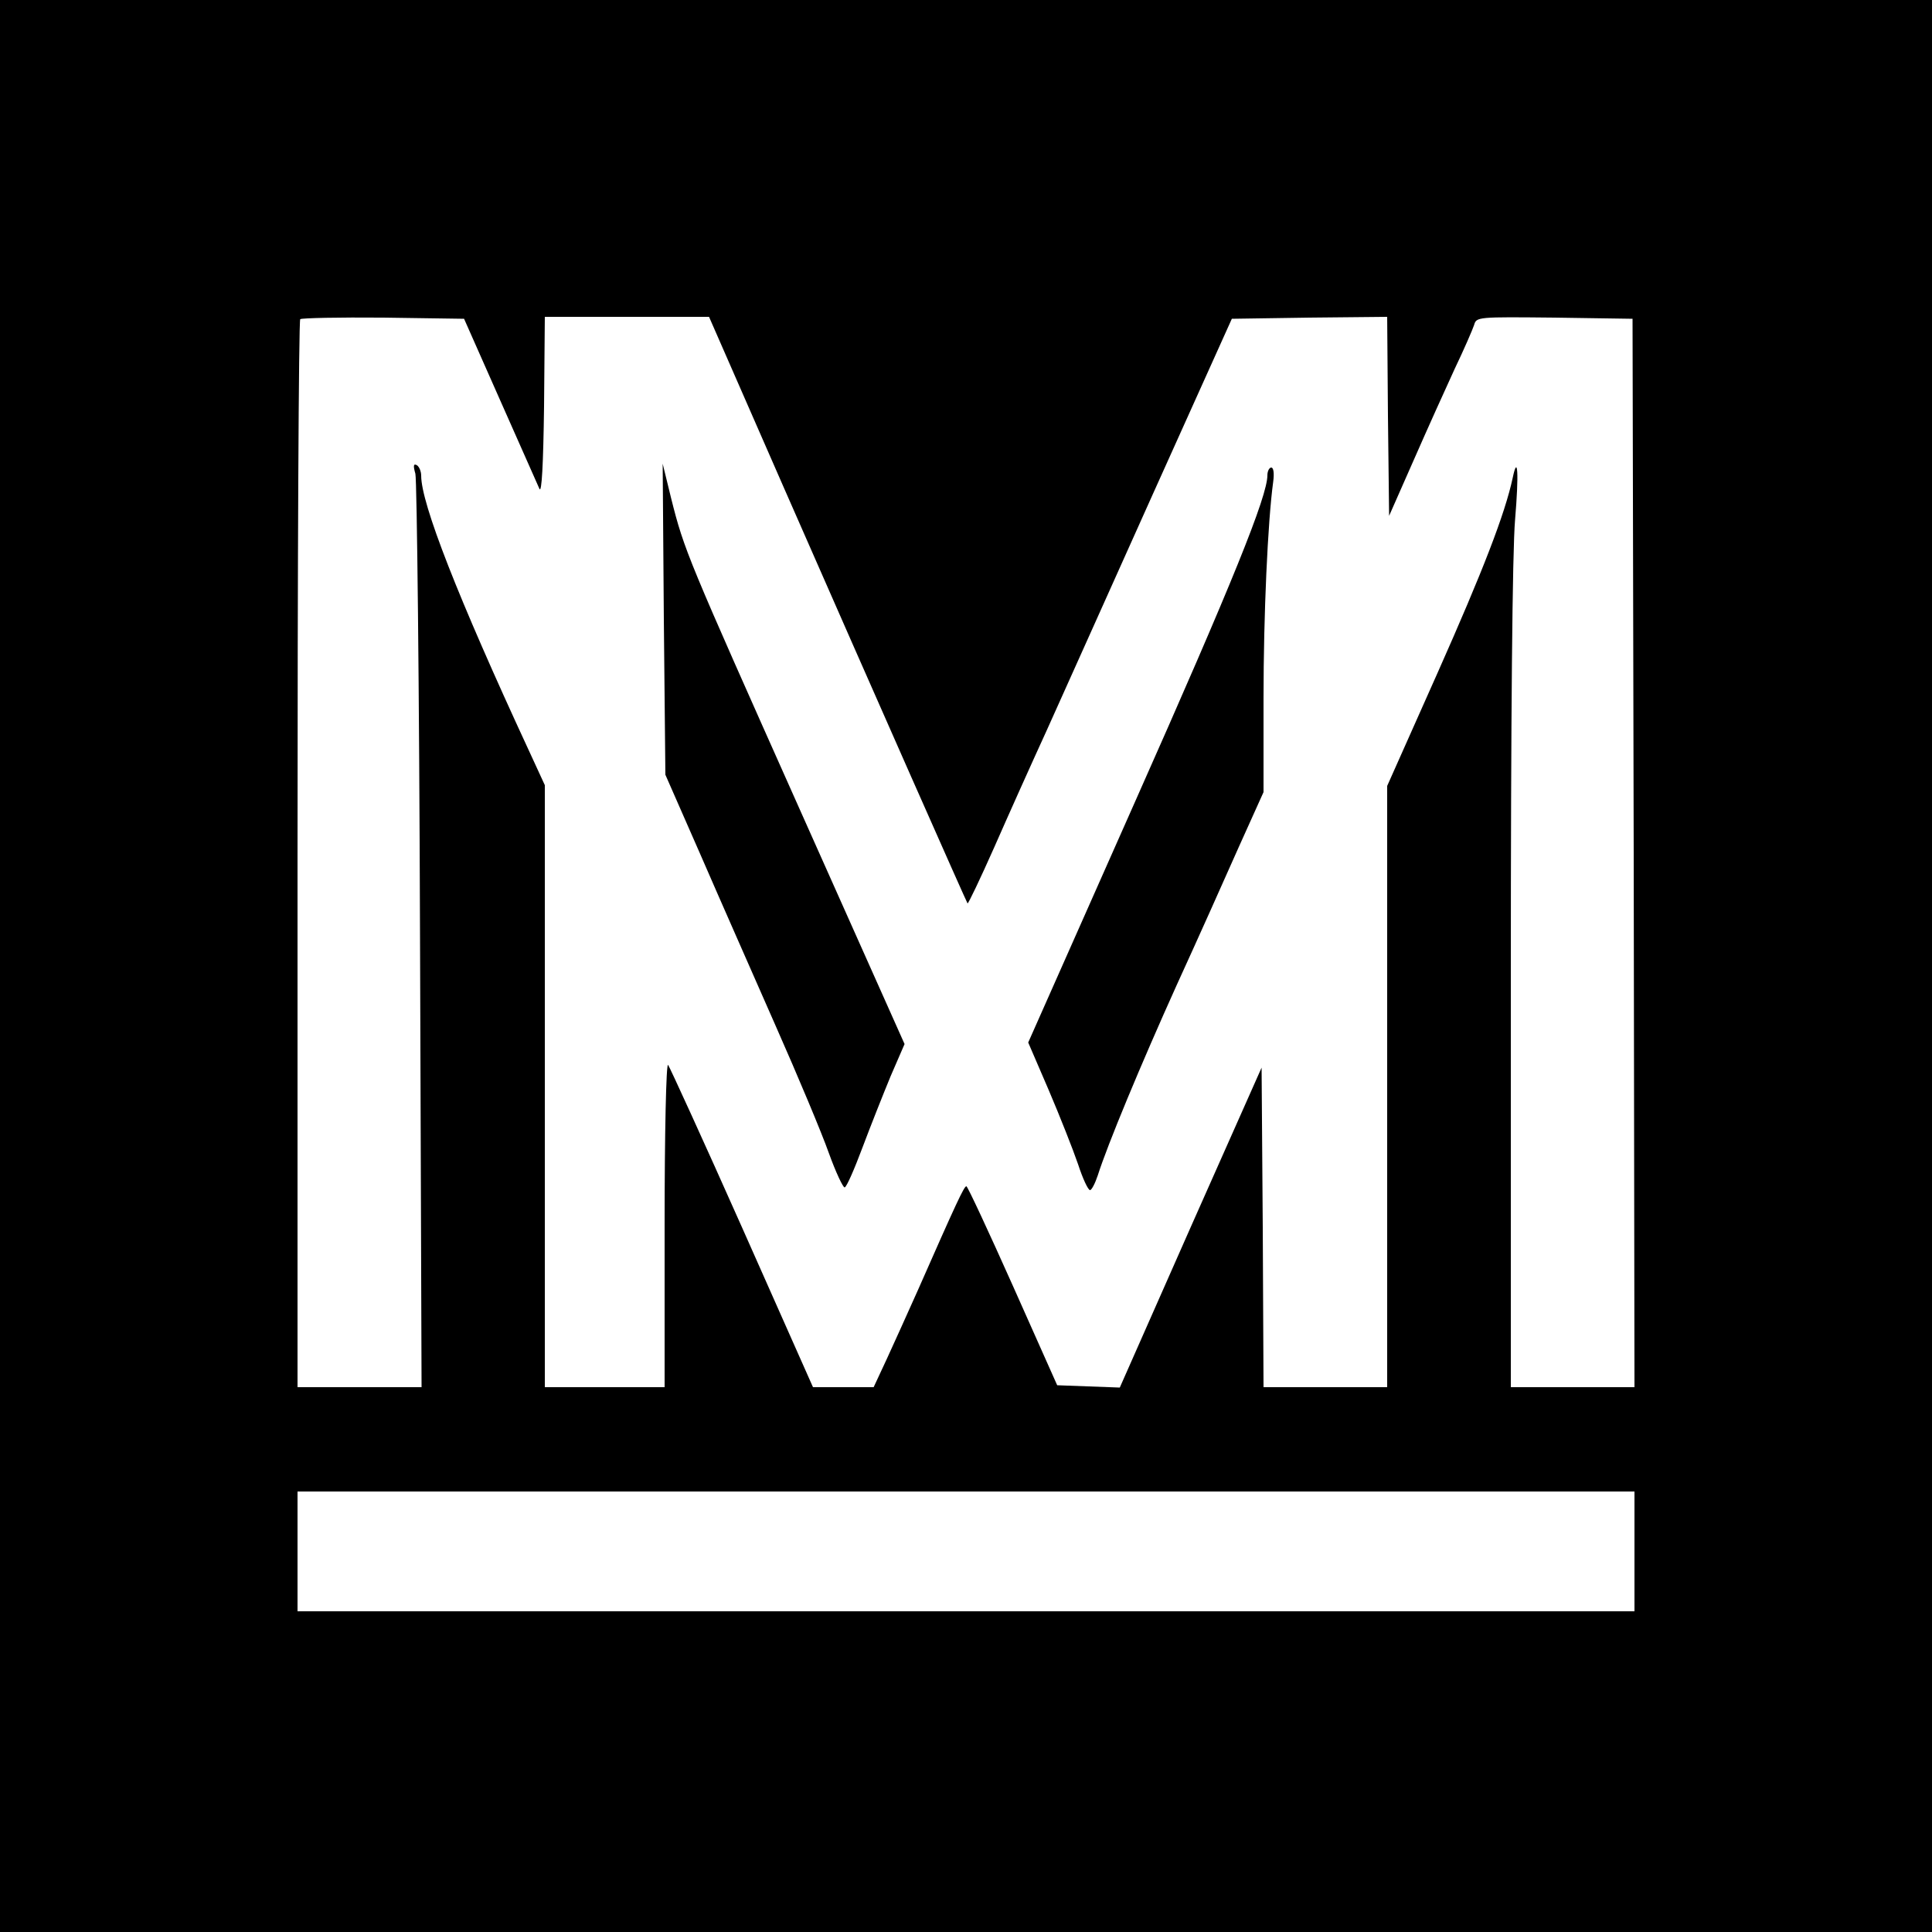
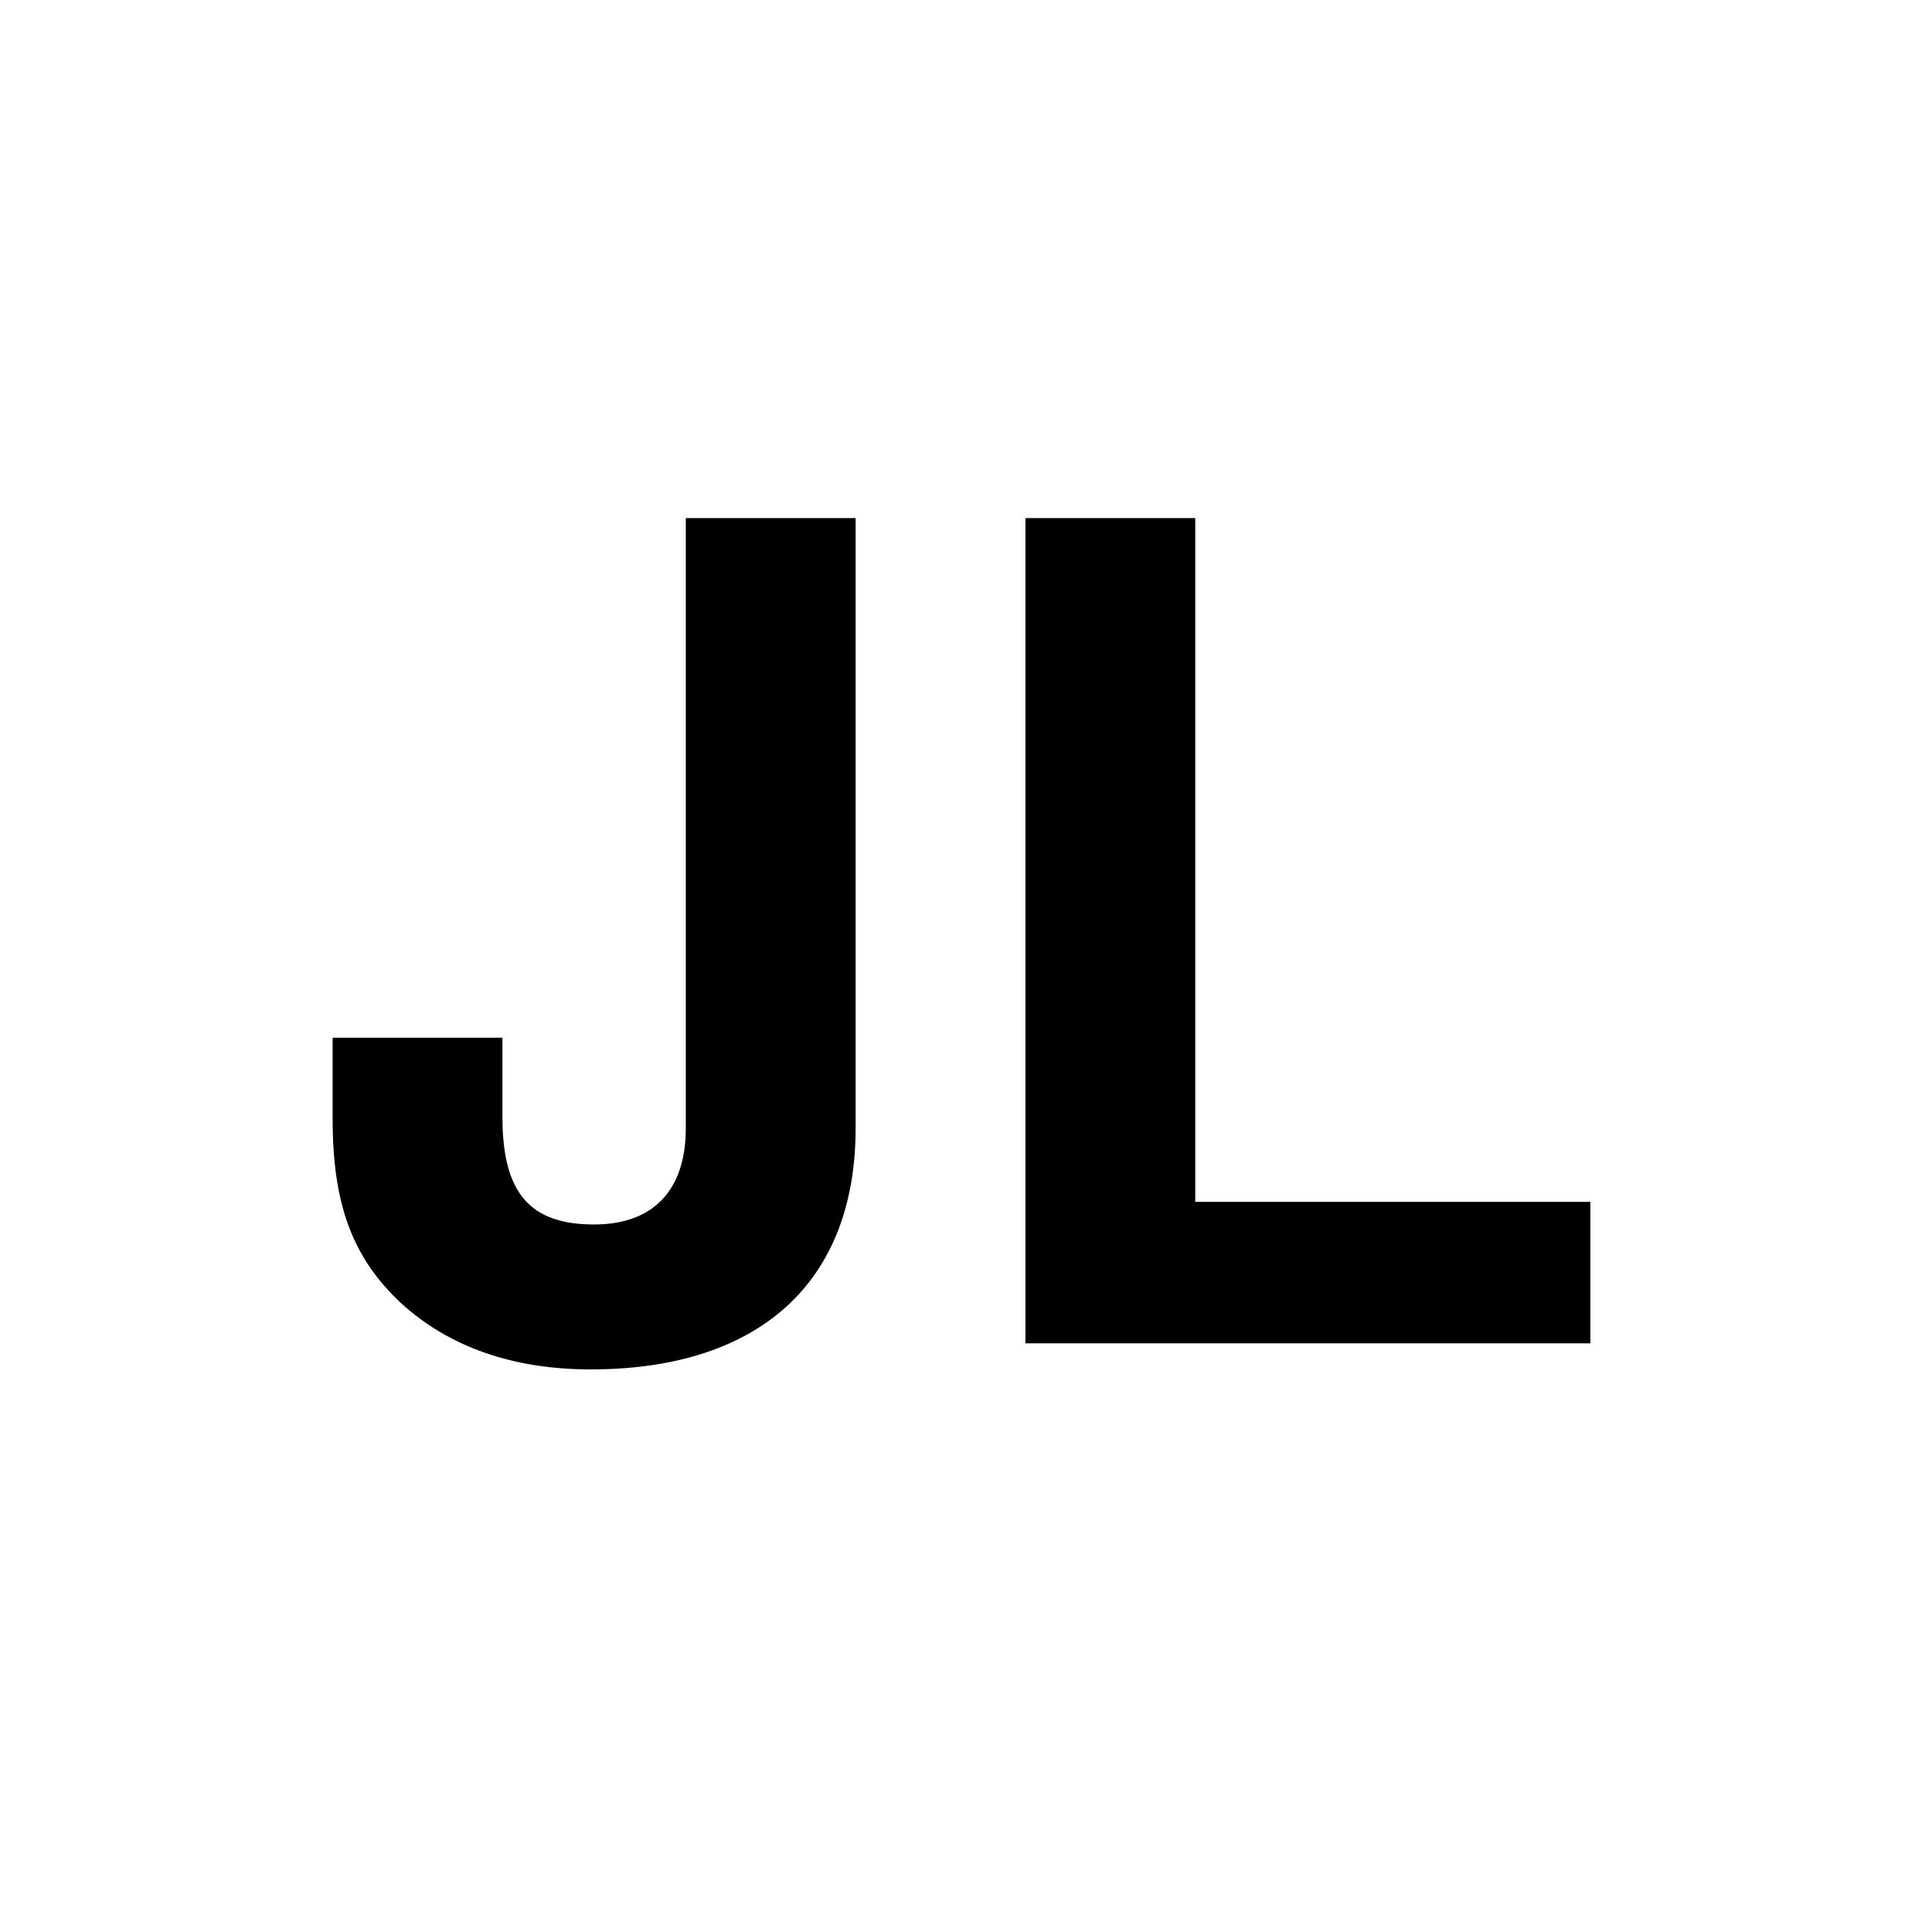
- <svg xmlns="http://www.w3.org/2000/svg" version="1.0" width="500pt" height="500pt" viewBox="0 0 500 500" preserveAspectRatio="xMidYMid meet">
-   <g transform="translate(0,500) scale(0.1,-0.1)" fill="#000000" stroke="none">
-     <path d="M0 2500 l0 -2500 2500 0 2500 0 0 2500 0 2500 -2500 0 -2500 0 0 -2500z m1294 1465 c51 -115 97 -219 102 -230 6 -13 10 63 12 213 l2 232 213 0 212 0 194 -443 c248 -565 472 -1071 475 -1075 2 -1 33 64 69 145 36 82 97 218 136 303 38 85 162 360 274 610 l205 455 201 3 201 2 2 -257 3 -258 64 145 c35 80 83 186 106 236 24 50 46 101 50 113 6 21 9 21 208 19 l202 -3 3 -1382 2 -1383 -160 0 -160 0 0 1059 c0 675 4 1106 11 1186 10 120 7 171 -6 109 -20 -94 -78 -243 -194 -504 l-131 -294 0 -778 0 -778 -160 0 -160 0 -2 414 -3 413 -184 -414 -183 -414 -81 3 -81 3 -115 258 c-63 141 -117 257 -120 257 -6 0 -26 -43 -126 -270 -26 -58 -62 -138 -80 -177 l-34 -73 -78 0 -79 0 -183 412 c-101 227 -188 417 -192 422 -5 6 -9 -178 -9 -412 l0 -422 -155 0 -155 0 0 779 0 779 -41 89 c-185 399 -279 640 -279 712 0 11 -5 23 -11 27 -9 5 -10 -1 -4 -22 4 -16 10 -554 12 -1196 l4 -1168 -160 0 -161 0 0 1378 c0 758 3 1382 7 1386 4 3 101 5 215 4 l209 -3 93 -210z m2936 -2980 l0 -155 -1730 0 -1730 0 0 155 0 155 1730 0 1730 0 0 -155z" />
-     <path d="M1718 3397 l4 -402 90 -205 c49 -113 137 -312 195 -444 58 -131 120 -279 138 -330 18 -50 37 -90 41 -89 5 1 25 47 46 103 21 56 54 139 73 185 l36 83 -272 609 c-291 652 -298 668 -332 803 l-22 90 3 -403z" />
-     <path d="M3280 3770 c0 -54 -90 -277 -343 -846 l-276 -622 53 -123 c29 -68 63 -154 76 -192 12 -37 26 -67 31 -67 4 0 13 17 20 38 25 79 111 286 204 492 54 118 126 279 161 358 l64 142 0 243 c0 217 11 458 25 560 3 22 1 37 -5 37 -5 0 -10 -9 -10 -20z" />
-   </g>
+ <svg xmlns="http://www.w3.org/2000/svg" width="512" height="512" viewBox="0 0 512 512">
+   <text x="256" y="356" font-family="Helvetica, Arial, sans-serif" font-weight="bold" font-size="300" text-anchor="middle" fill="#000000">JL</text>
</svg>
